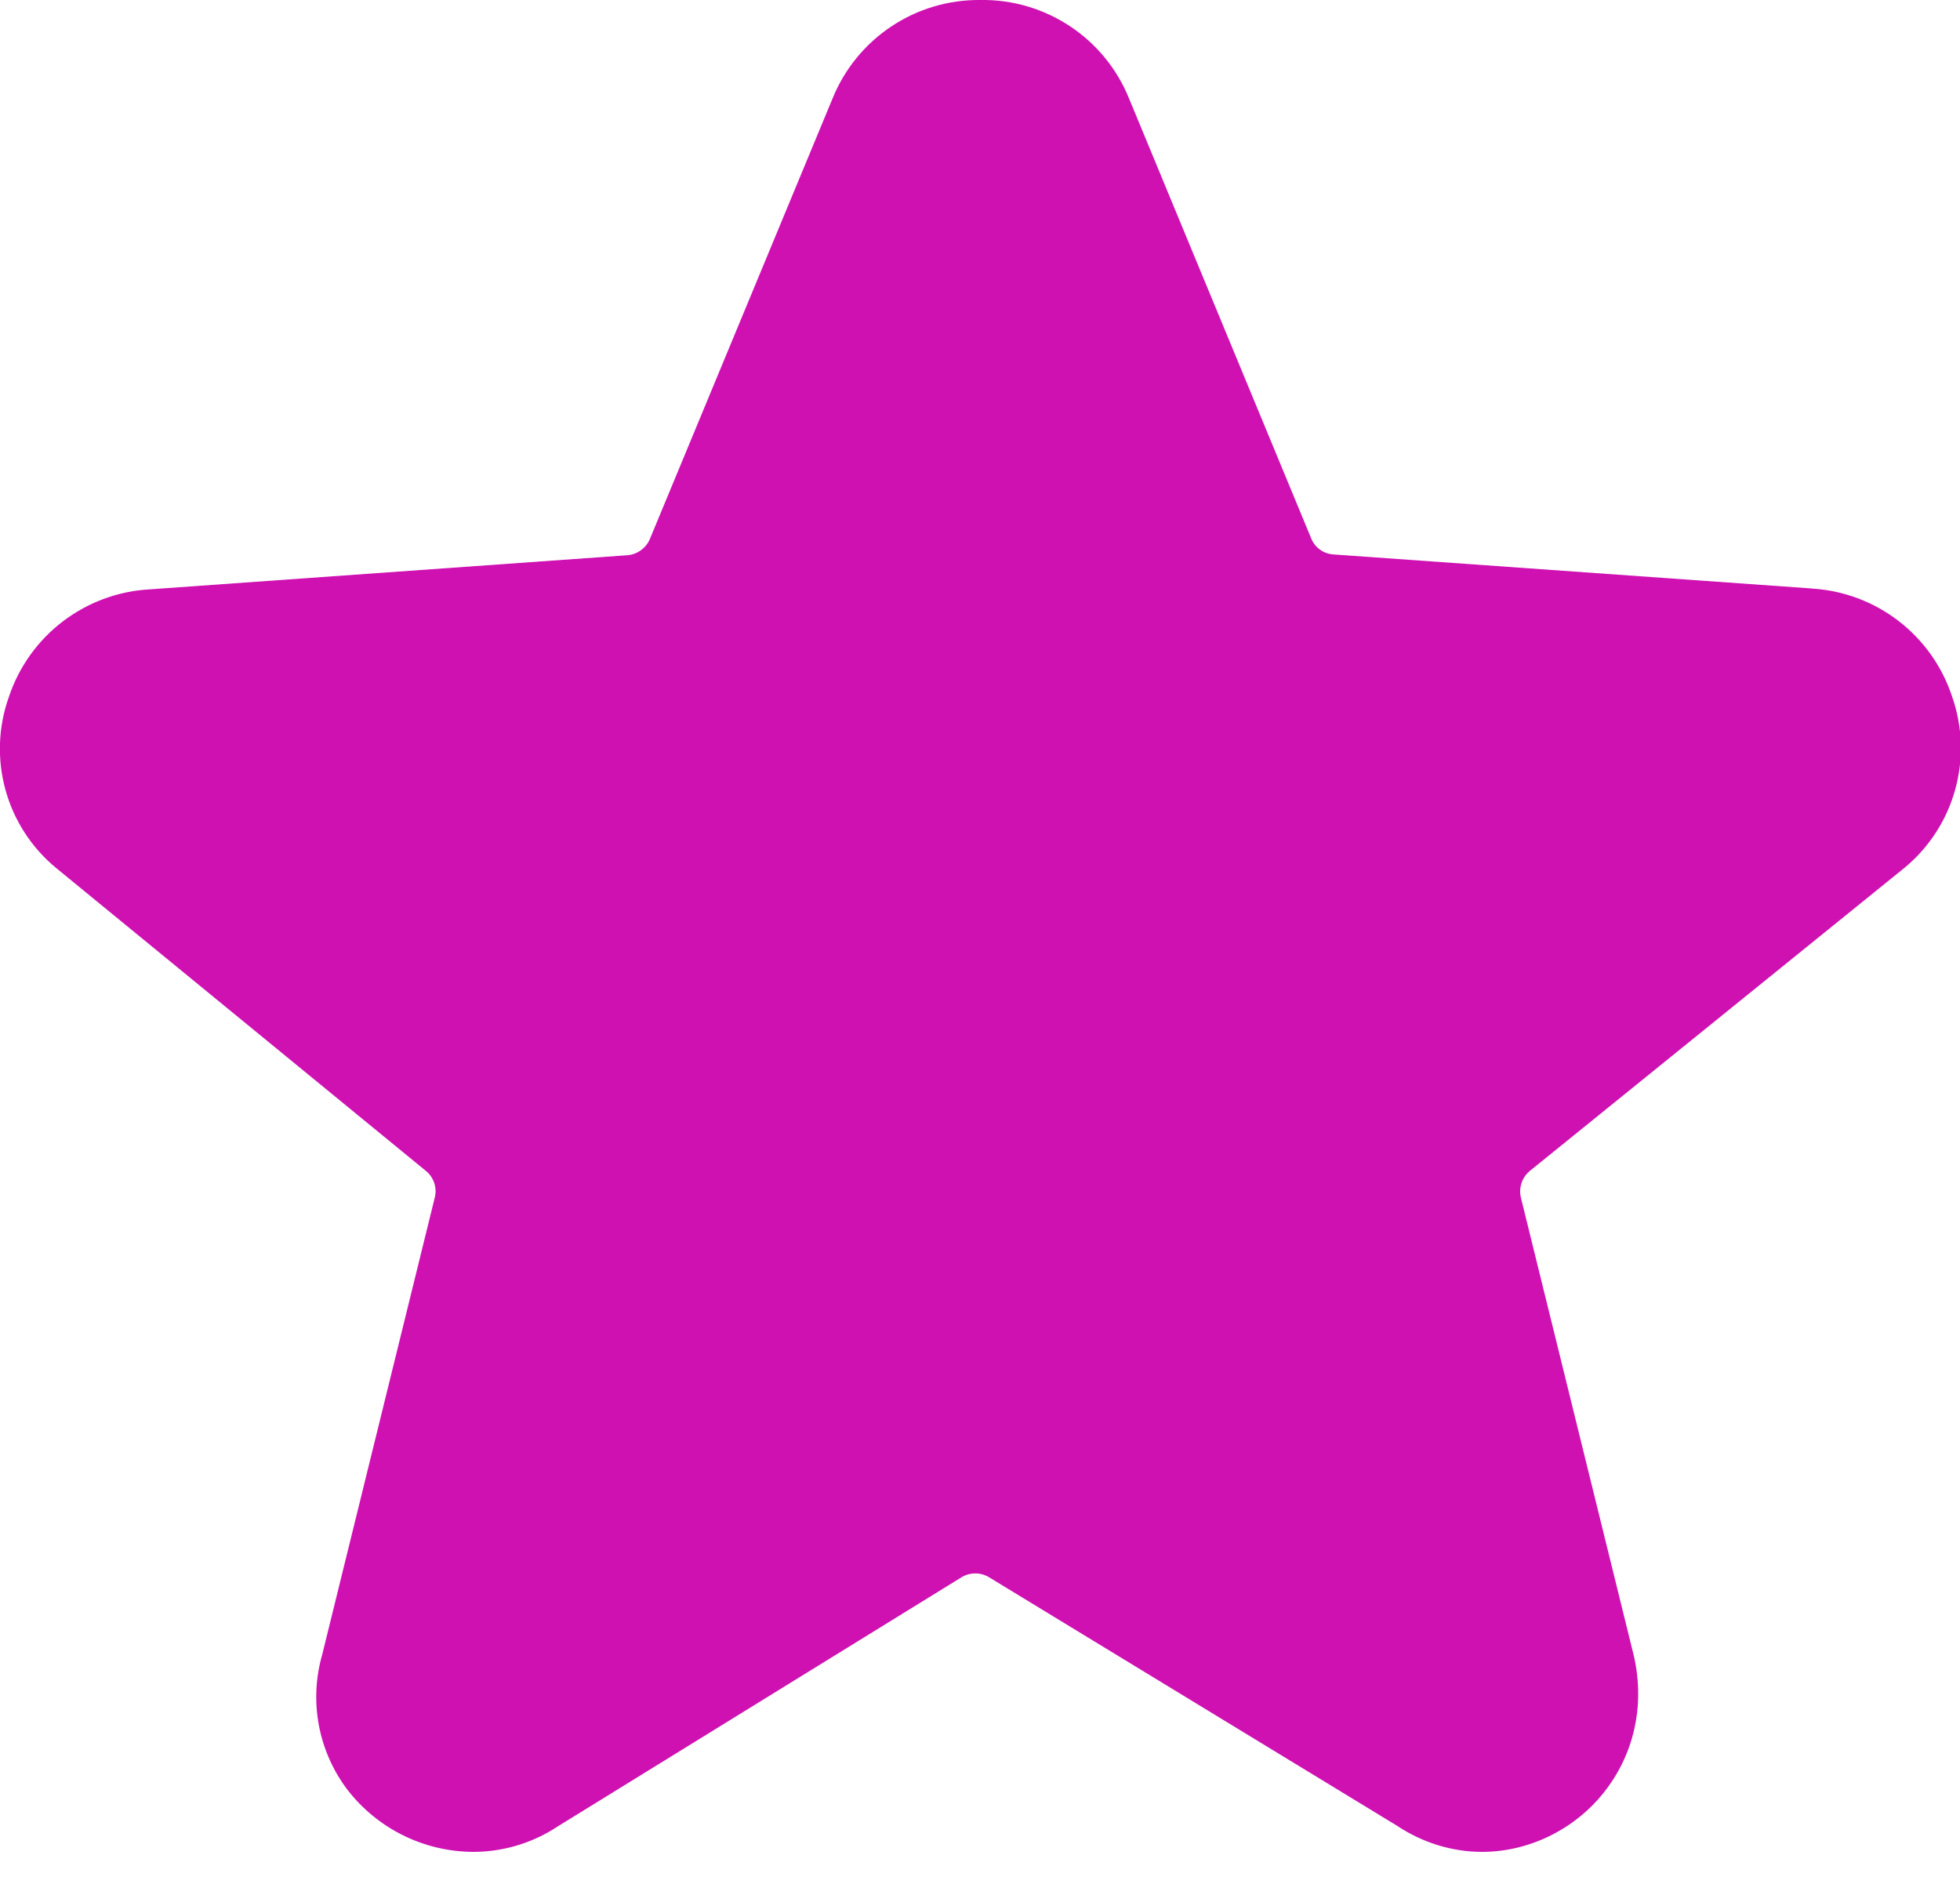
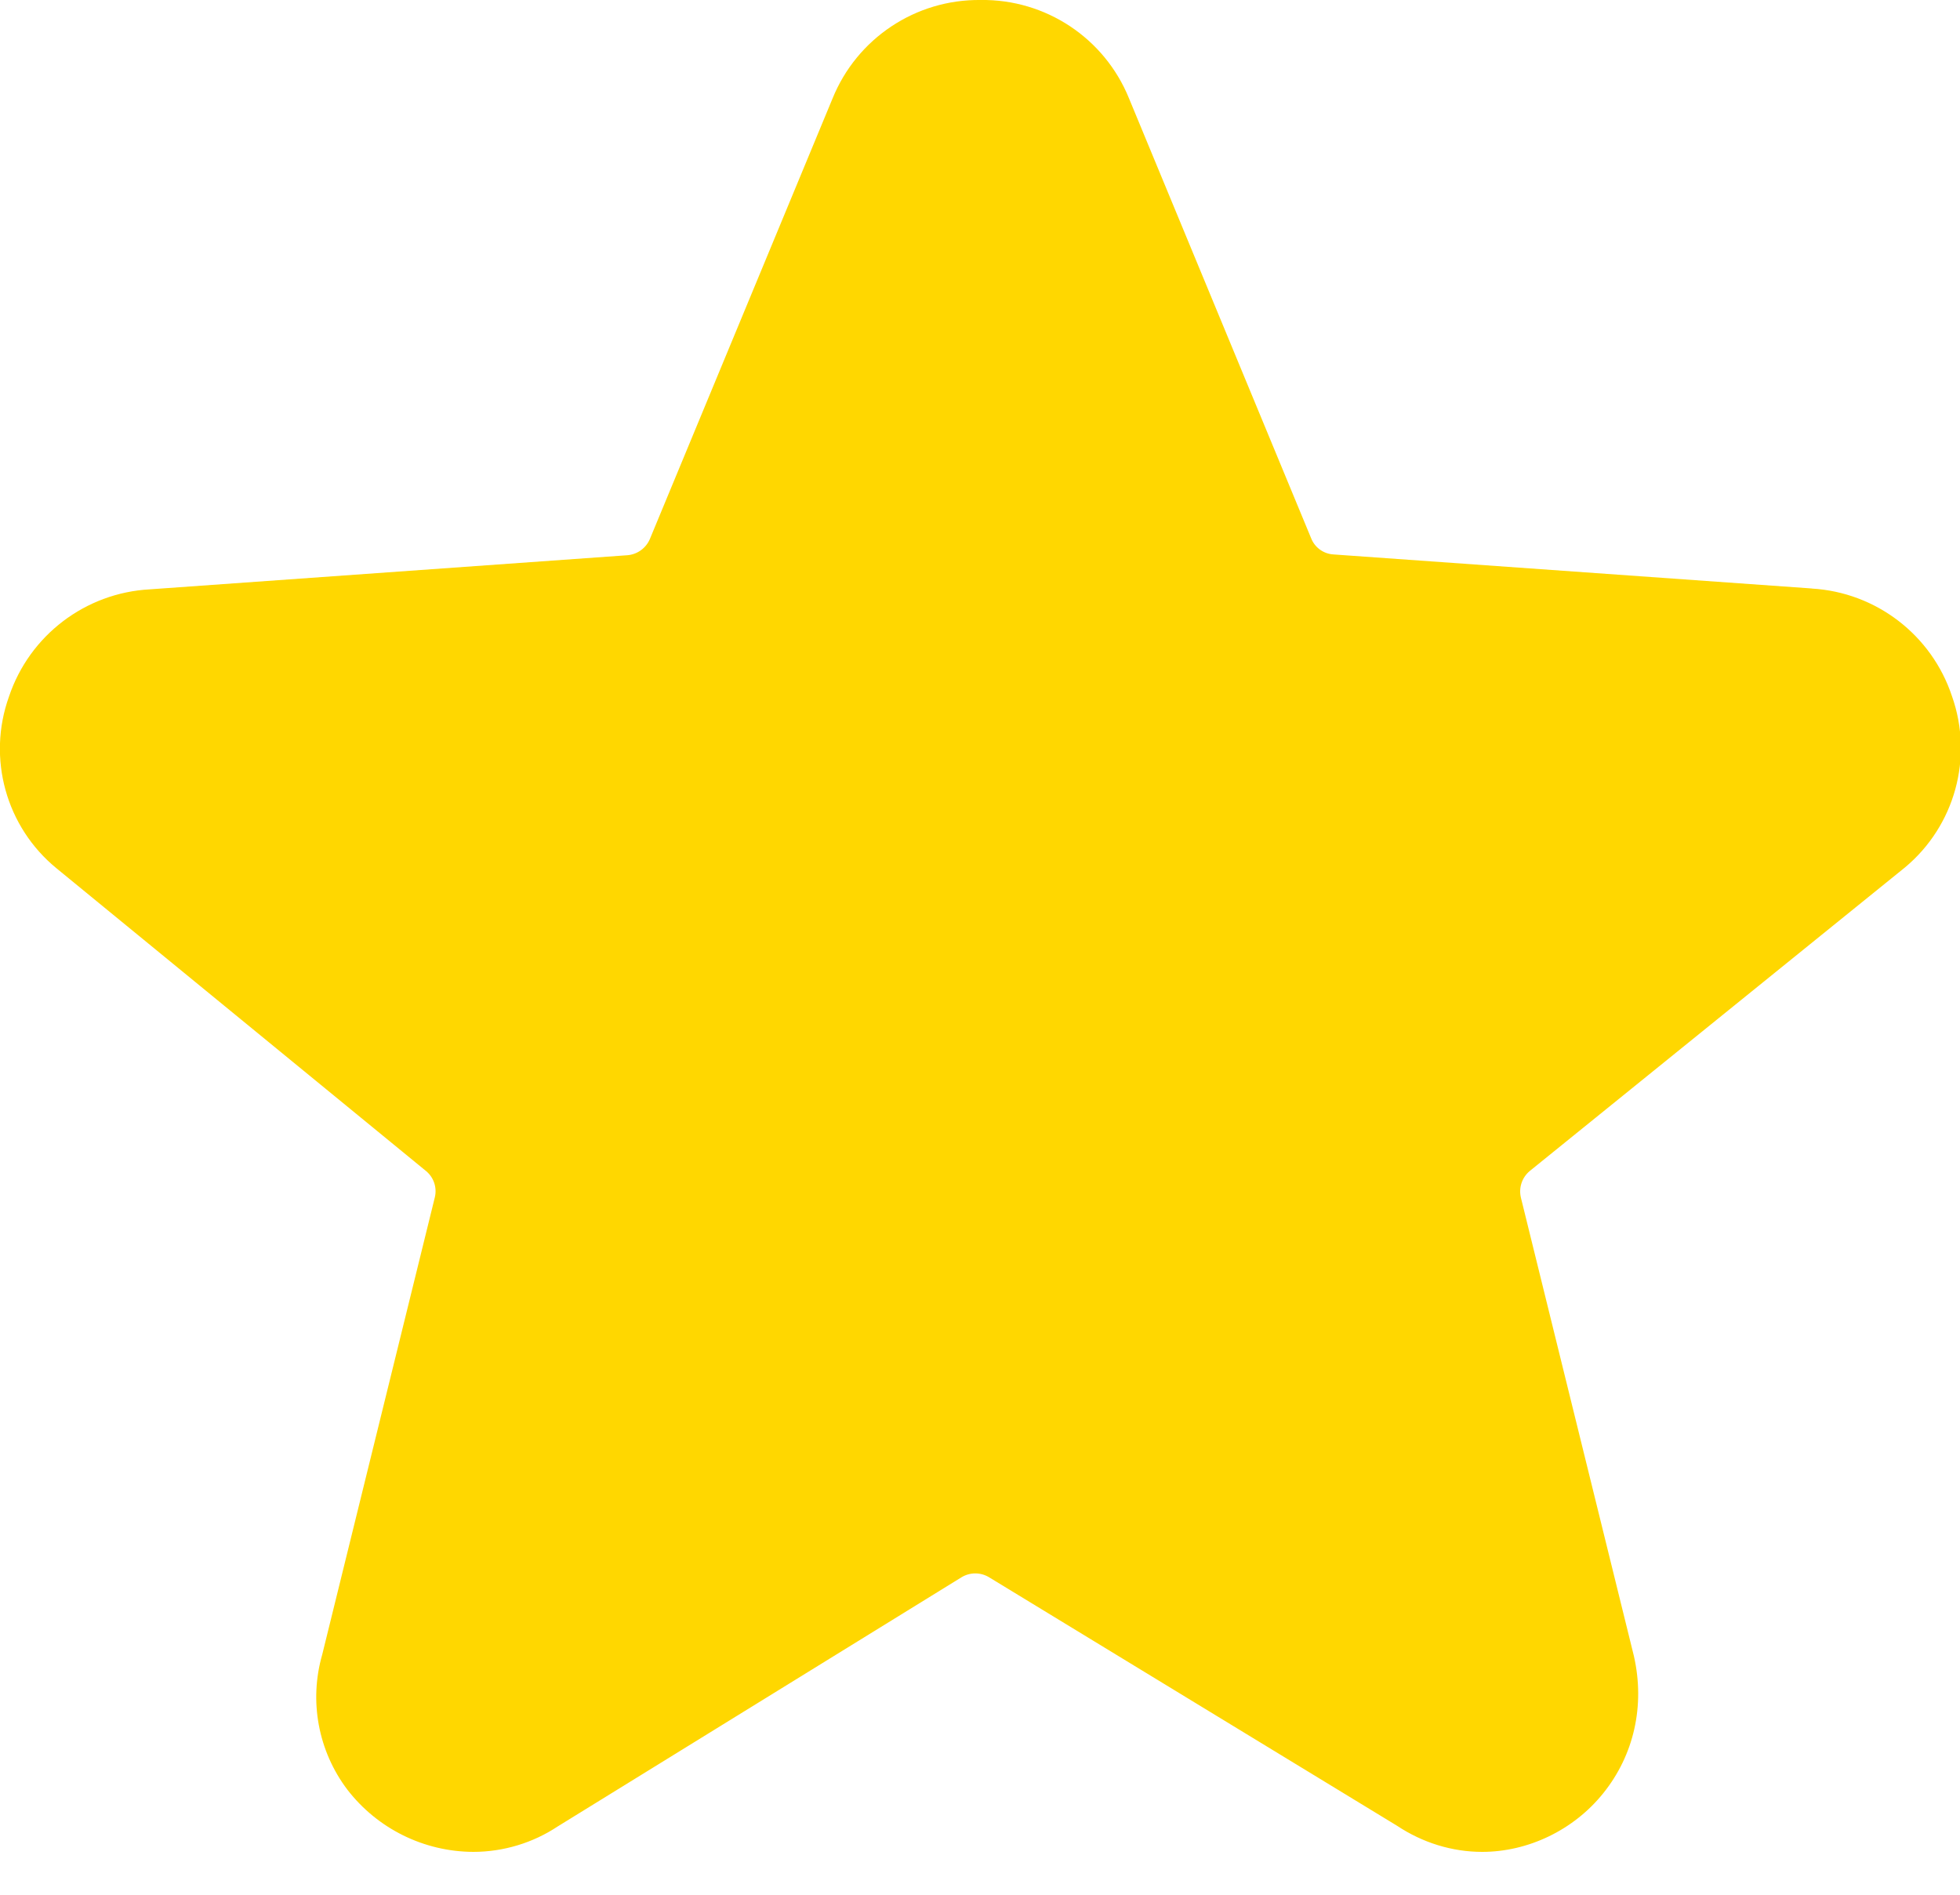
<svg xmlns="http://www.w3.org/2000/svg" width="30" height="29" viewBox="0 0 30 29">
-   <path fill="#cf11b2" fill-rule="nonzero" d="M27.731 9.007l-7.32-.521a.392.392 0 0 1-.343-.249L17.28 1.504A2.413 2.413 0 0 0 15.01 0a2.415 2.415 0 0 0-2.268 1.51L9.947 8.25a.41.41 0 0 1-.343.248l-7.308.522a2.413 2.413 0 0 0-2.159 1.643 2.365 2.365 0 0 0 .728 2.627l5.657 4.634a.4.4 0 0 1 .134.4l-1.724 7a2.35 2.35 0 0 0 .385 2.068 2.446 2.446 0 0 0 1.927.952c.464 0 .917-.14 1.29-.388l6.183-3.815a.406.406 0 0 1 .422 0l6.244 3.803c.391.26.844.4 1.303.4.703 0 1.4-.333 1.853-.897.47-.583.642-1.34.47-2.099l-1.73-7.018a.407.407 0 0 1 .134-.406l5.743-4.646a2.38 2.38 0 0 0 .722-2.62 2.41 2.41 0 0 0-2.147-1.65z" />
+   <path fill="#ffd700" fill-rule="nonzero" d="M27.731 9.007l-7.32-.521a.392.392 0 0 1-.343-.249L17.28 1.504A2.413 2.413 0 0 0 15.01 0a2.415 2.415 0 0 0-2.268 1.51L9.947 8.25a.41.41 0 0 1-.343.248l-7.308.522a2.413 2.413 0 0 0-2.159 1.643 2.365 2.365 0 0 0 .728 2.627l5.657 4.634a.4.4 0 0 1 .134.4l-1.724 7a2.35 2.35 0 0 0 .385 2.068 2.446 2.446 0 0 0 1.927.952c.464 0 .917-.14 1.29-.388l6.183-3.815a.406.406 0 0 1 .422 0l6.244 3.803c.391.26.844.4 1.303.4.703 0 1.4-.333 1.853-.897.47-.583.642-1.34.47-2.099l-1.73-7.018a.407.407 0 0 1 .134-.406l5.743-4.646a2.38 2.38 0 0 0 .722-2.62 2.41 2.41 0 0 0-2.147-1.65z" />
</svg>
